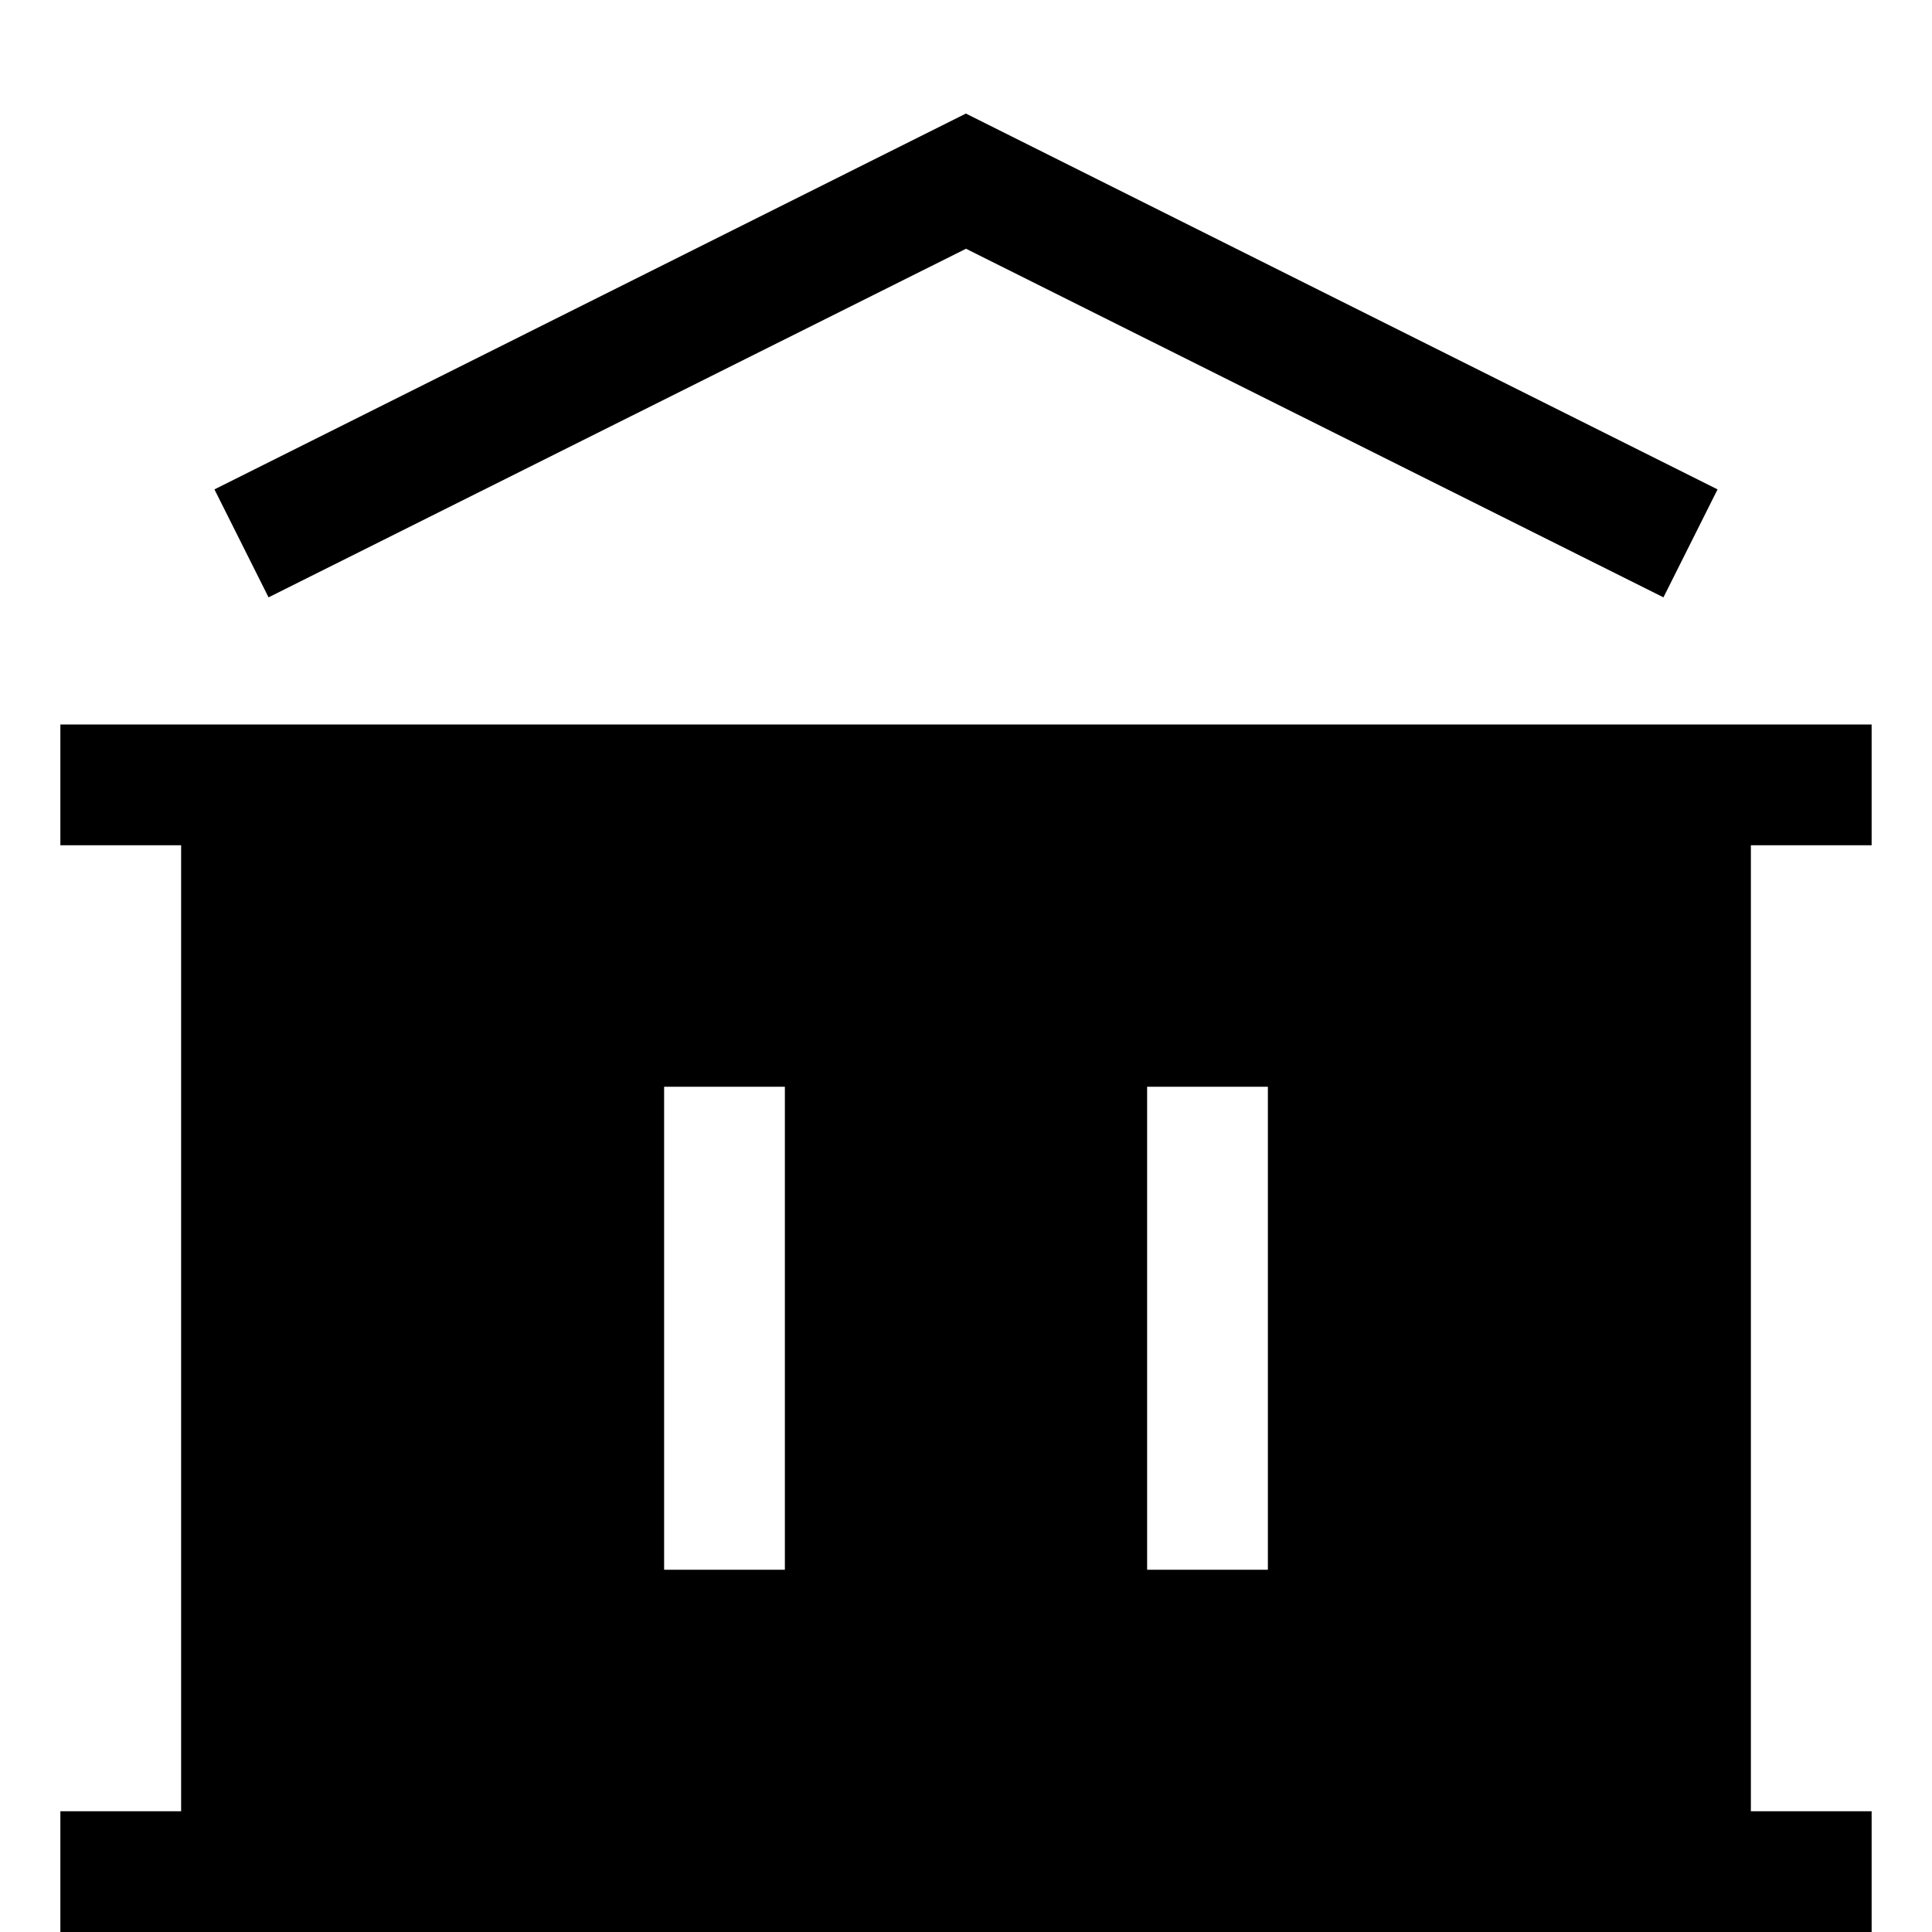
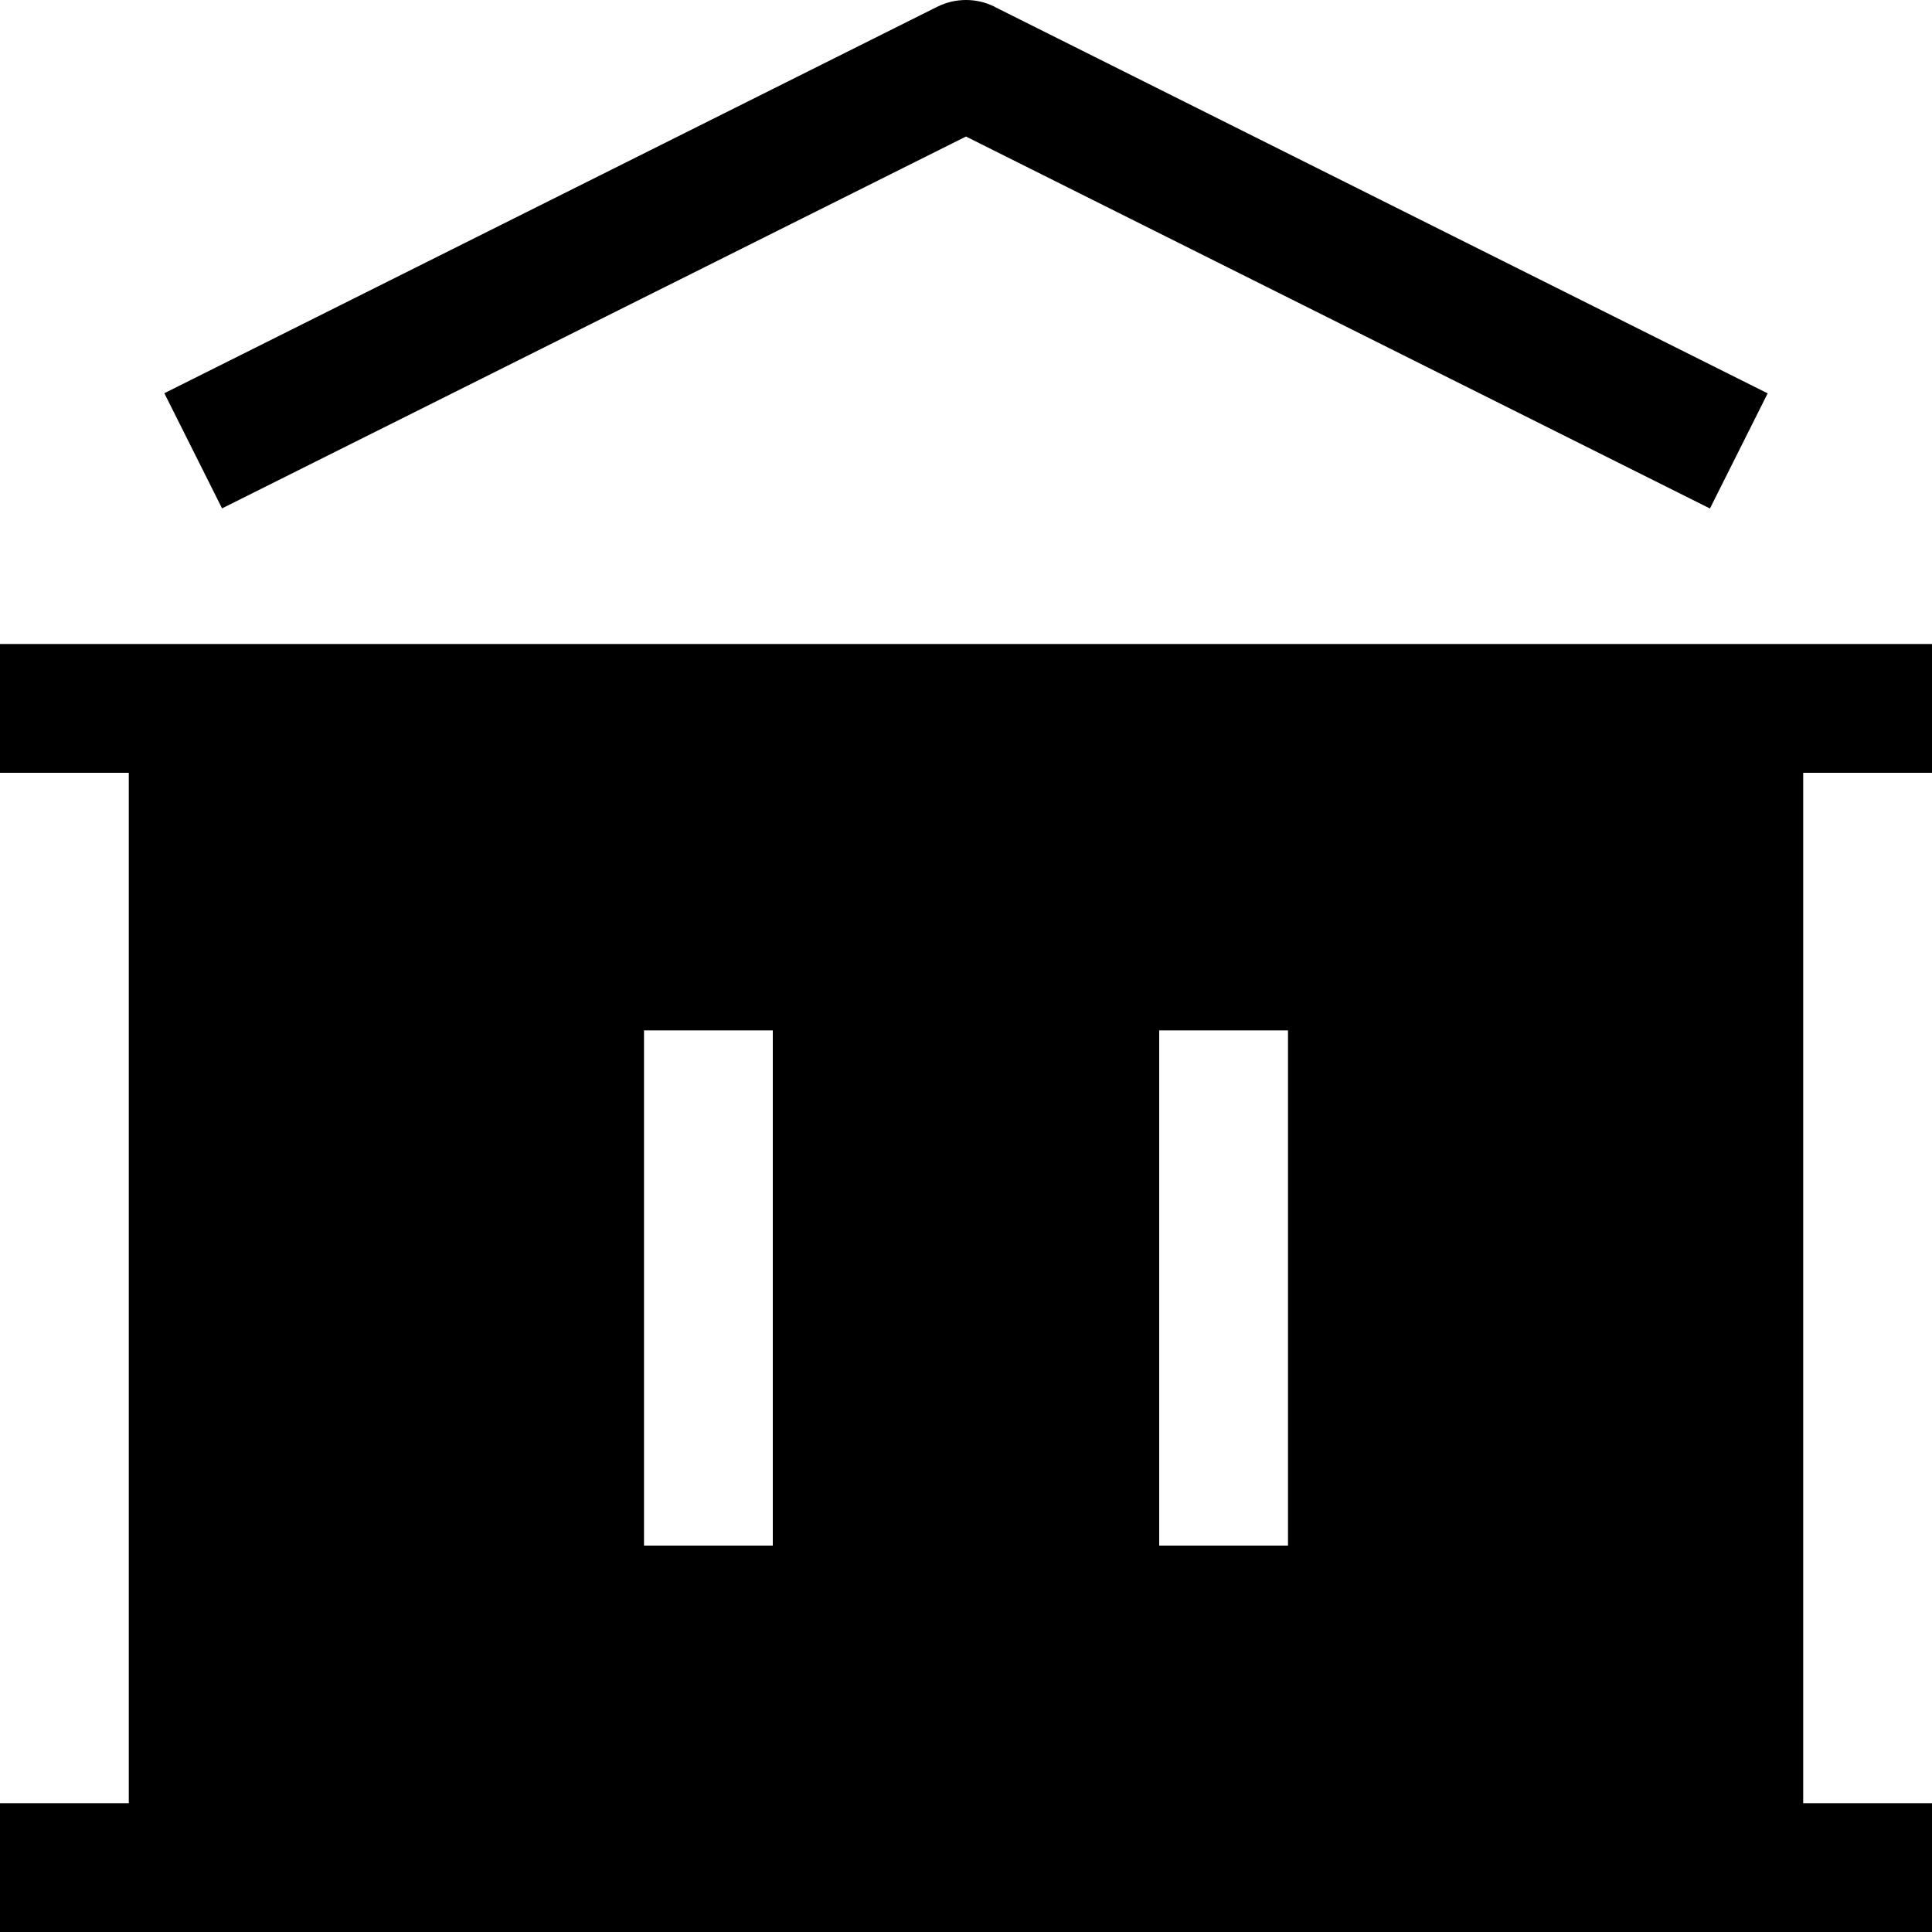
- <svg xmlns="http://www.w3.org/2000/svg" fill="none" viewBox="0 0 15 16" width="20" height="20">
-   <path d="M7.5.941l6.224 3.112-.448.894L7.5 2.06 1.724 4.947l-.448-.894L7.5.94z" fill="#000" />
-   <path fill-rule="evenodd" clip-rule="evenodd" d="M15 6v1h-1v8h1v1H0v-1h1V7H0V6h15zM5 13V9h1v4H5zm4-4v4h1V9H9z" fill="#000" />
+ <svg xmlns="http://www.w3.org/2000/svg" fill="none" viewBox="0 0 15 15" width="20" height="20">
+   <path d="M7.724.053a.5.5 0 00-.448 0l-6 3 .448.894L7.5 1.06l5.776 2.888.448-.894-6-3z" fill="#000" />
+   <path fill-rule="evenodd" clip-rule="evenodd" d="M14 6h1V5H0v1h1v8H0v1h15v-1h-1V6zm-9 6V8h1v4H5zm4 0V8h1v4H9z" fill="#000" />
</svg>
